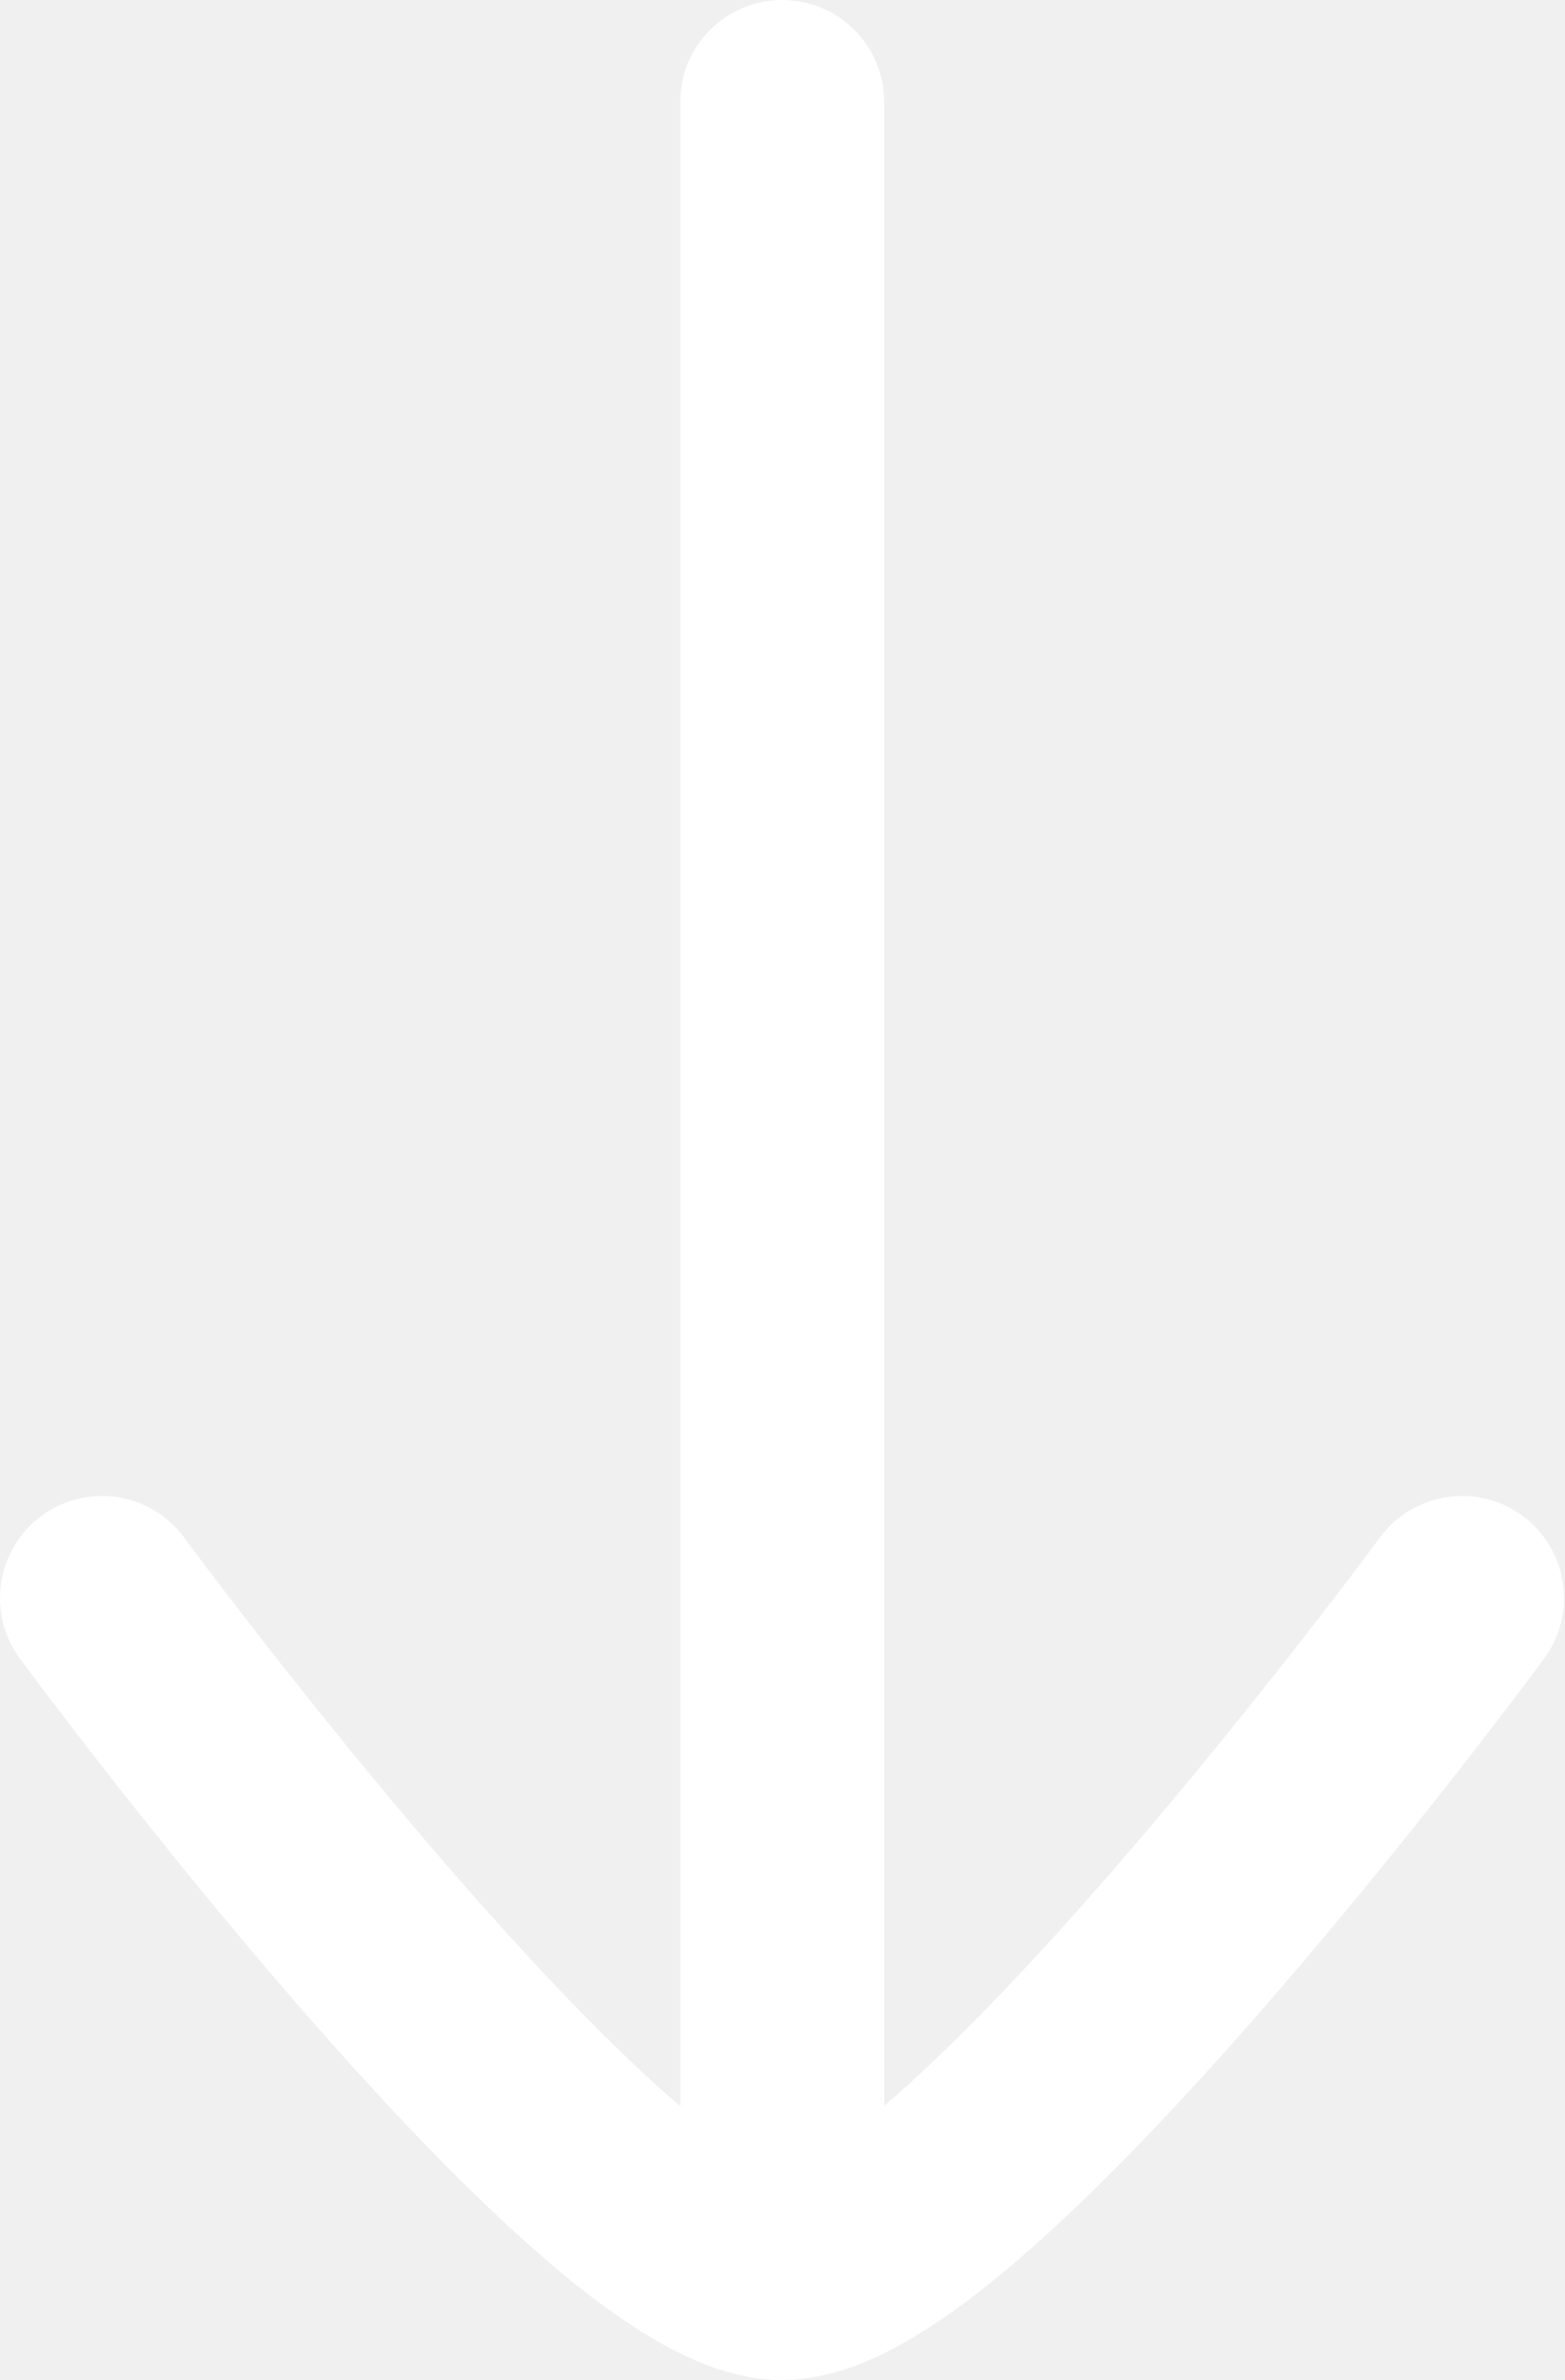
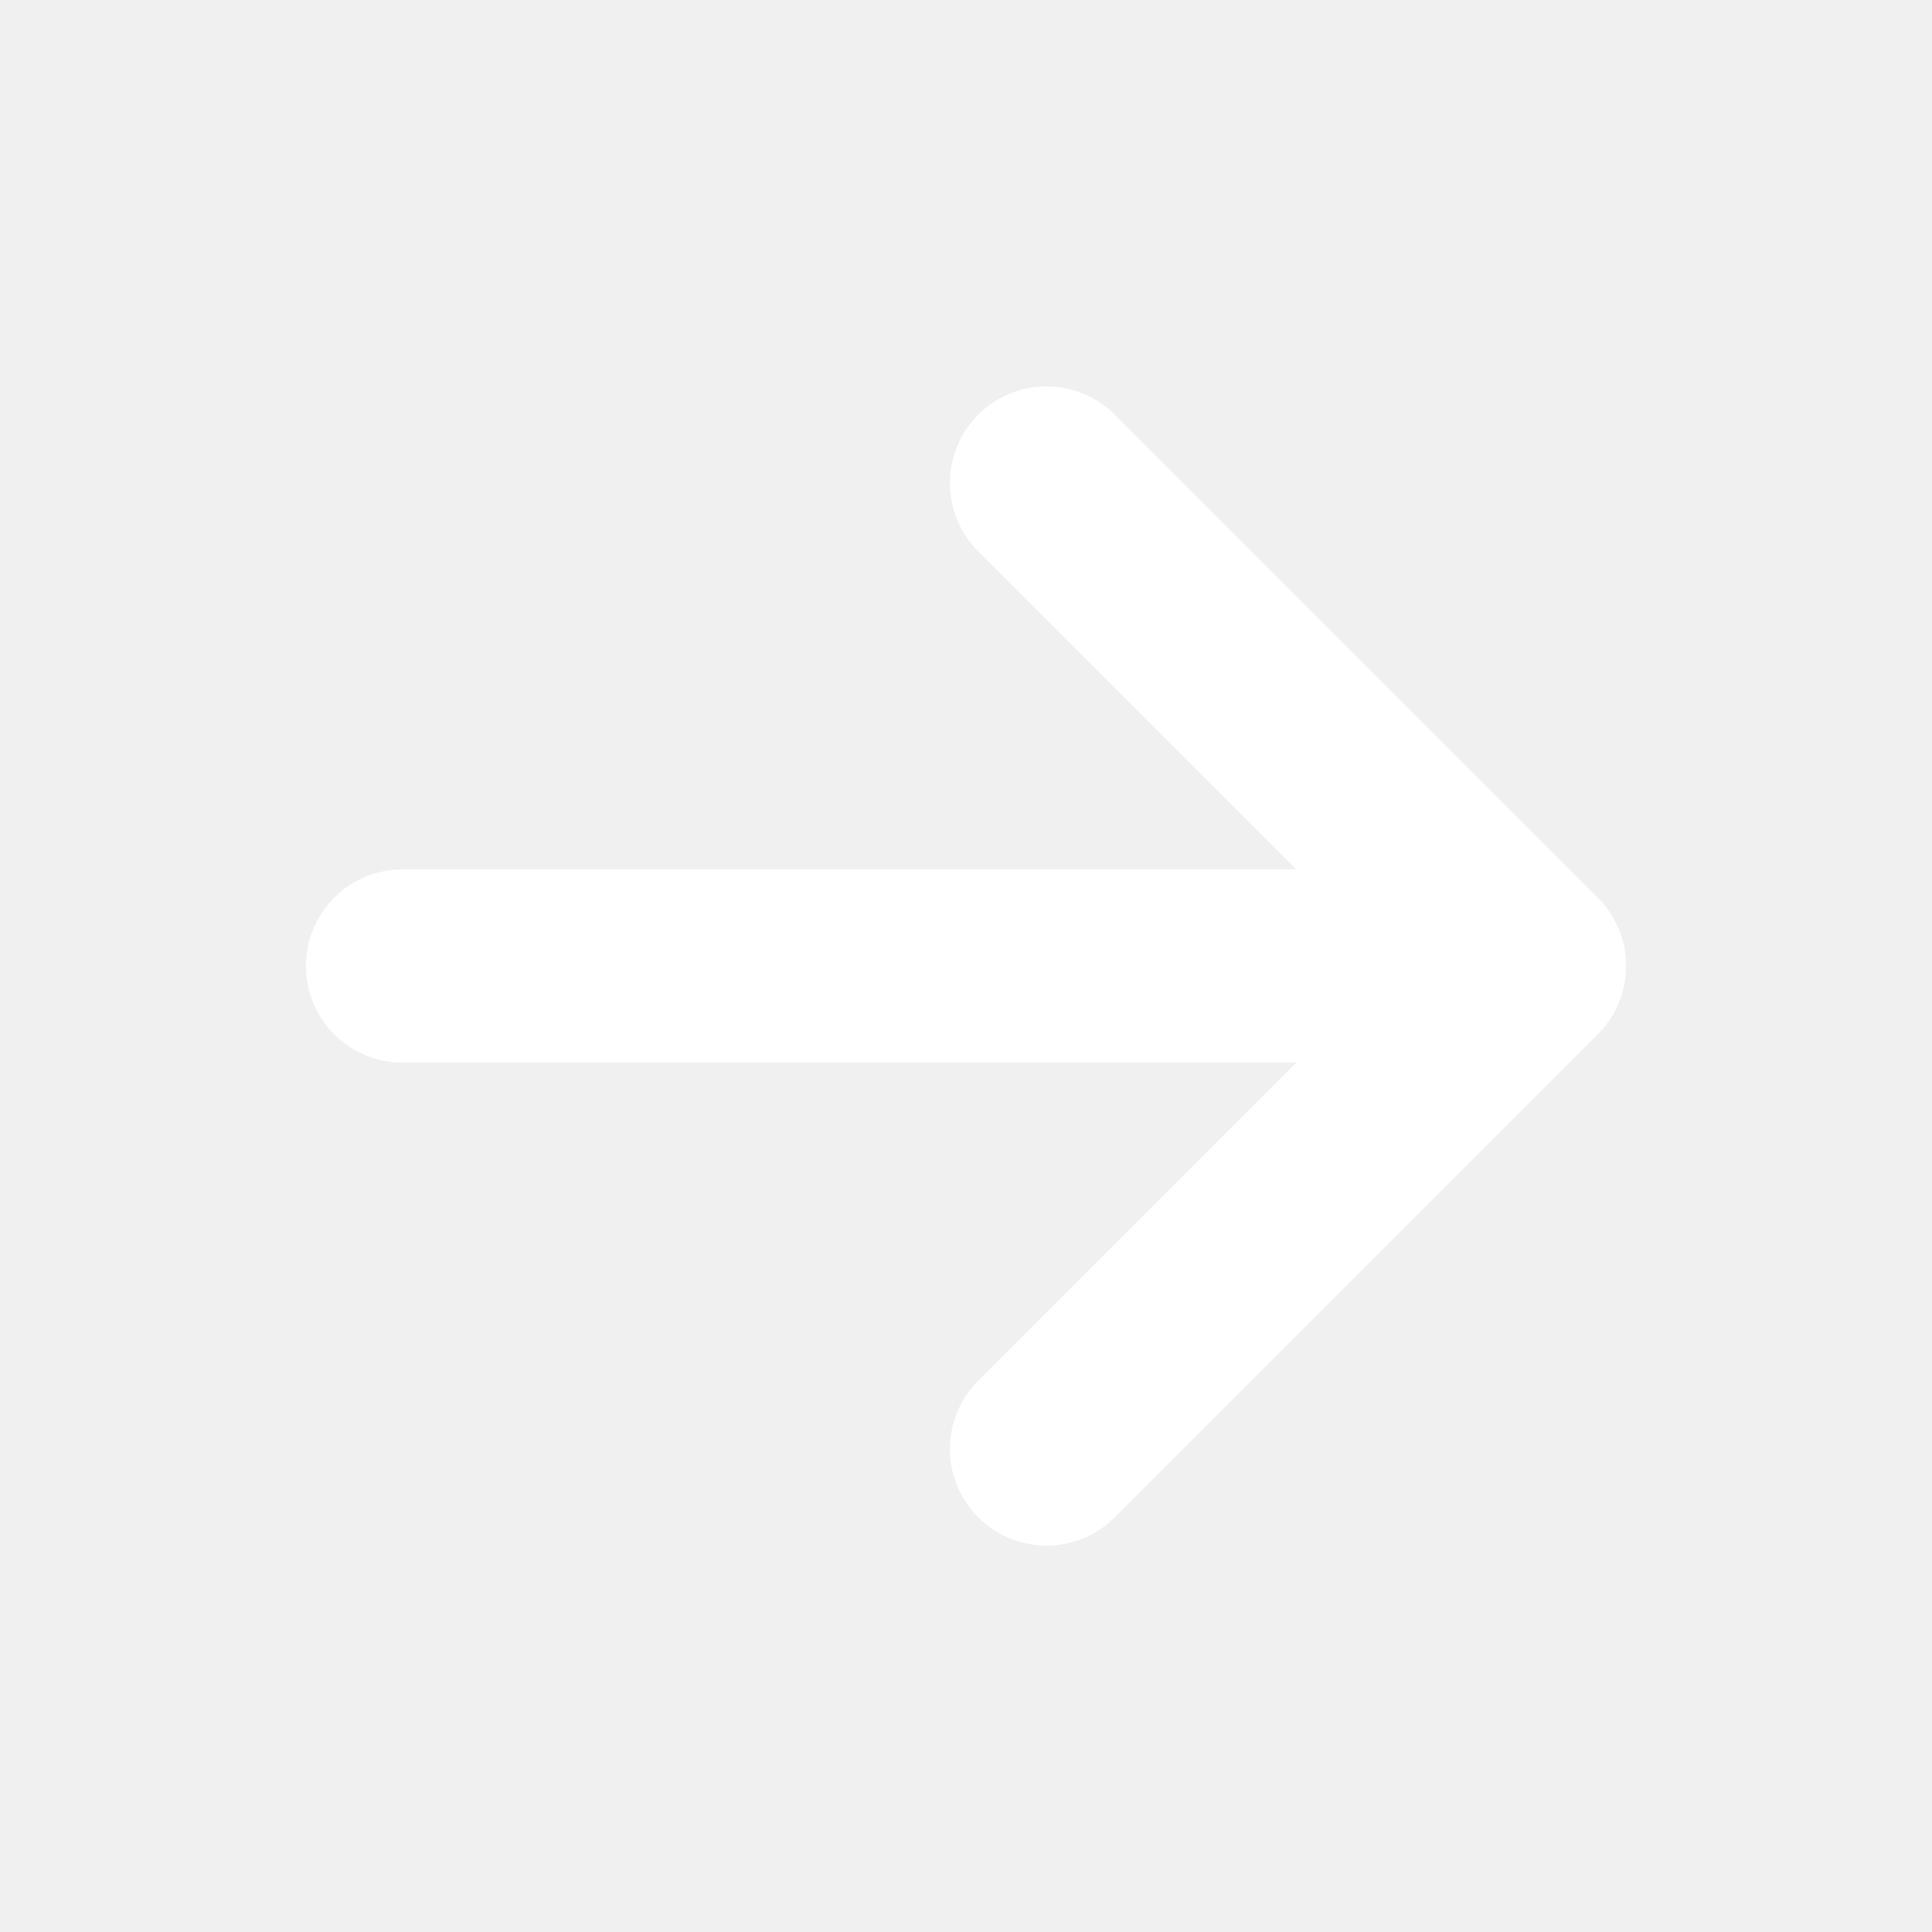
- <svg xmlns="http://www.w3.org/2000/svg" preserveAspectRatio="none" overflow="visible" style="display: block;" width="11.501" height="17.5" viewBox="0 0 11.501 17.5" fill="none">
-   <g id="elements">
-     <path id="Icon" d="M5.75 17.5C5.377 17.5 5.03 17.334 4.77 17.177C4.489 17.008 4.199 16.781 3.917 16.531C3.35 16.03 2.741 15.376 2.19 14.742C1.636 14.104 1.125 13.468 0.755 12.993C0.569 12.755 0.418 12.556 0.312 12.417C0.26 12.347 0.218 12.292 0.19 12.254L0.158 12.211L0.149 12.199L0.146 12.195C-0.099 11.862 -0.028 11.392 0.305 11.146C0.639 10.9 1.108 10.972 1.354 11.305L1.363 11.318L1.393 11.358C1.419 11.393 1.458 11.446 1.509 11.513C1.61 11.647 1.757 11.839 1.937 12.07C2.298 12.532 2.791 13.146 3.322 13.758C3.857 14.374 4.416 14.97 4.91 15.407C4.941 15.434 4.972 15.461 5.002 15.487L5.002 0.75C5.002 0.336 5.338 1.97108e-07 5.752 2.51426e-07C6.166 3.05744e-07 6.502 0.336 6.502 0.75L6.502 15.484C6.531 15.459 6.561 15.433 6.591 15.407C7.085 14.97 7.644 14.374 8.179 13.758C8.71 13.146 9.203 12.532 9.564 12.07C9.744 11.839 9.891 11.647 9.992 11.513C10.043 11.446 10.082 11.393 10.108 11.358L10.138 11.318L10.147 11.305C10.393 10.972 10.862 10.9 11.196 11.146C11.529 11.392 11.6 11.862 11.355 12.195L11.352 12.199L11.343 12.211L11.311 12.254C11.283 12.292 11.241 12.347 11.189 12.417C11.083 12.556 10.932 12.755 10.746 12.993C10.376 13.468 9.865 14.104 9.311 14.742C8.76 15.376 8.151 16.03 7.584 16.531C7.302 16.781 7.012 17.008 6.731 17.177C6.472 17.333 6.128 17.498 5.757 17.5" fill="white" />
-   </g>
+ <svg xmlns="http://www.w3.org/2000/svg" width="24" height="24" viewBox="0 0 24 24" fill="none" aria-hidden="true">
+   <path d="M5 12H19M19 12L13 6M19 12L13 18" stroke="white" stroke-width="2.4" stroke-linecap="round" stroke-linejoin="round" />
</svg>
